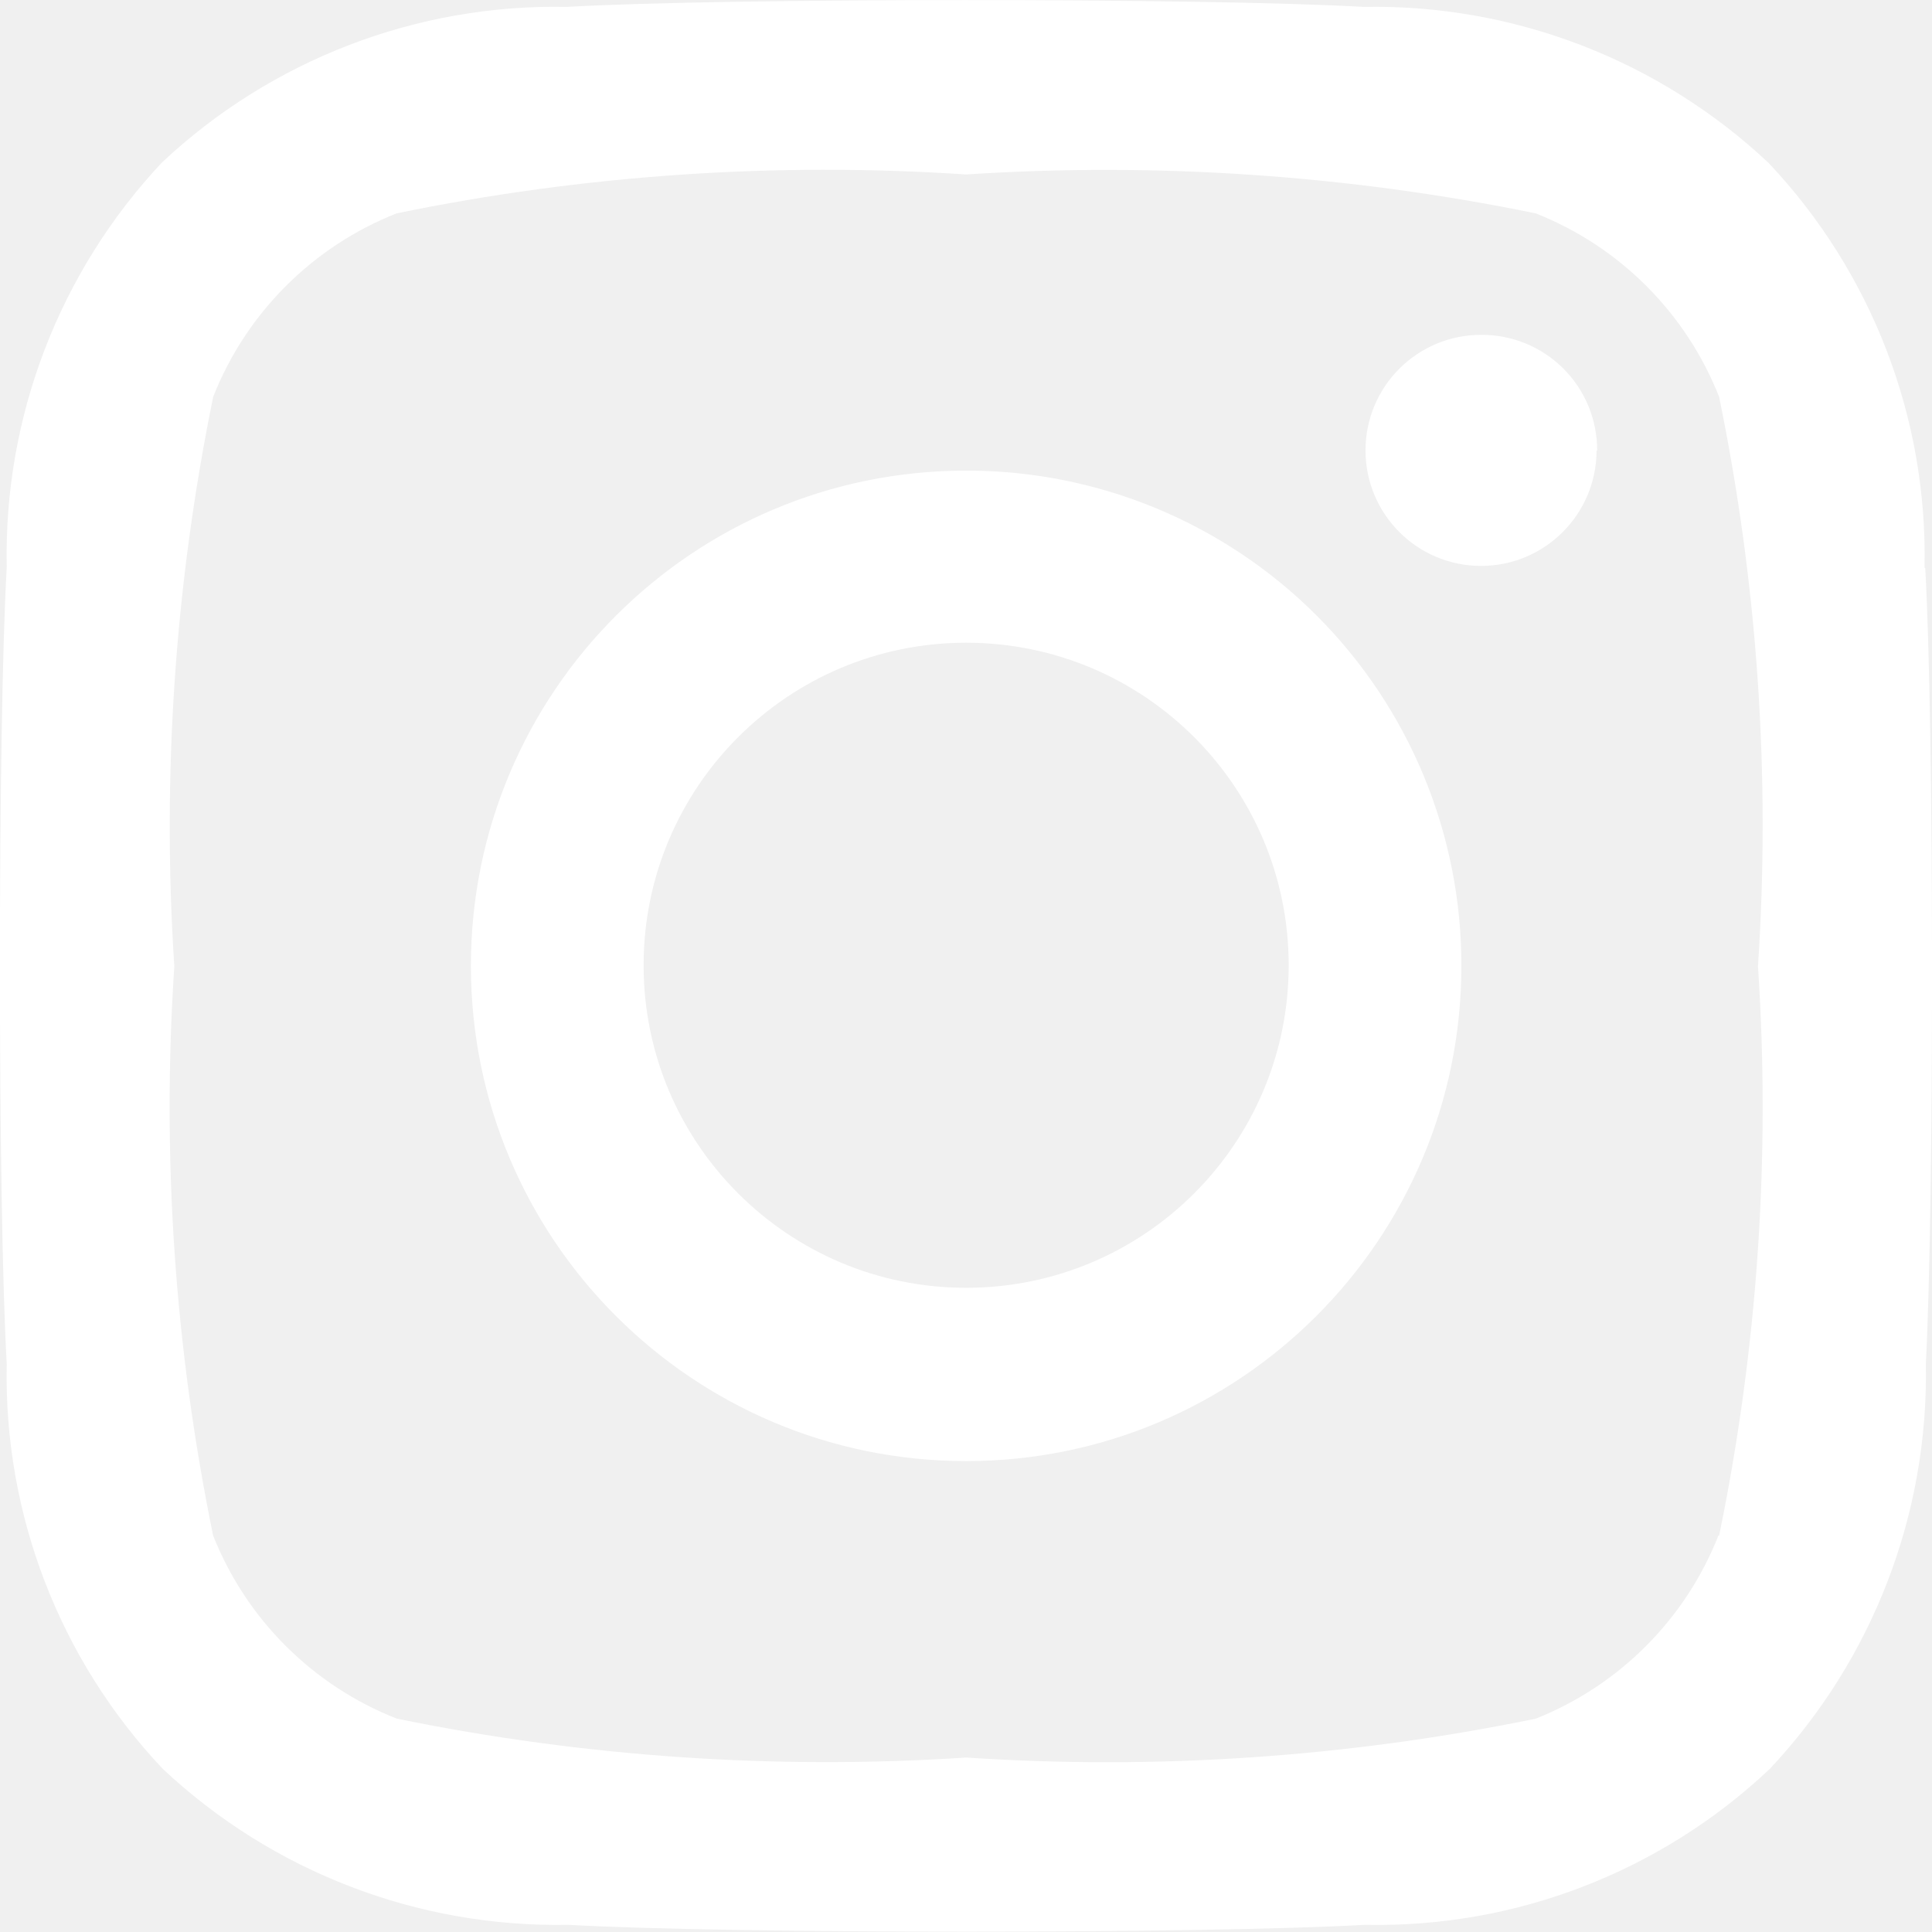
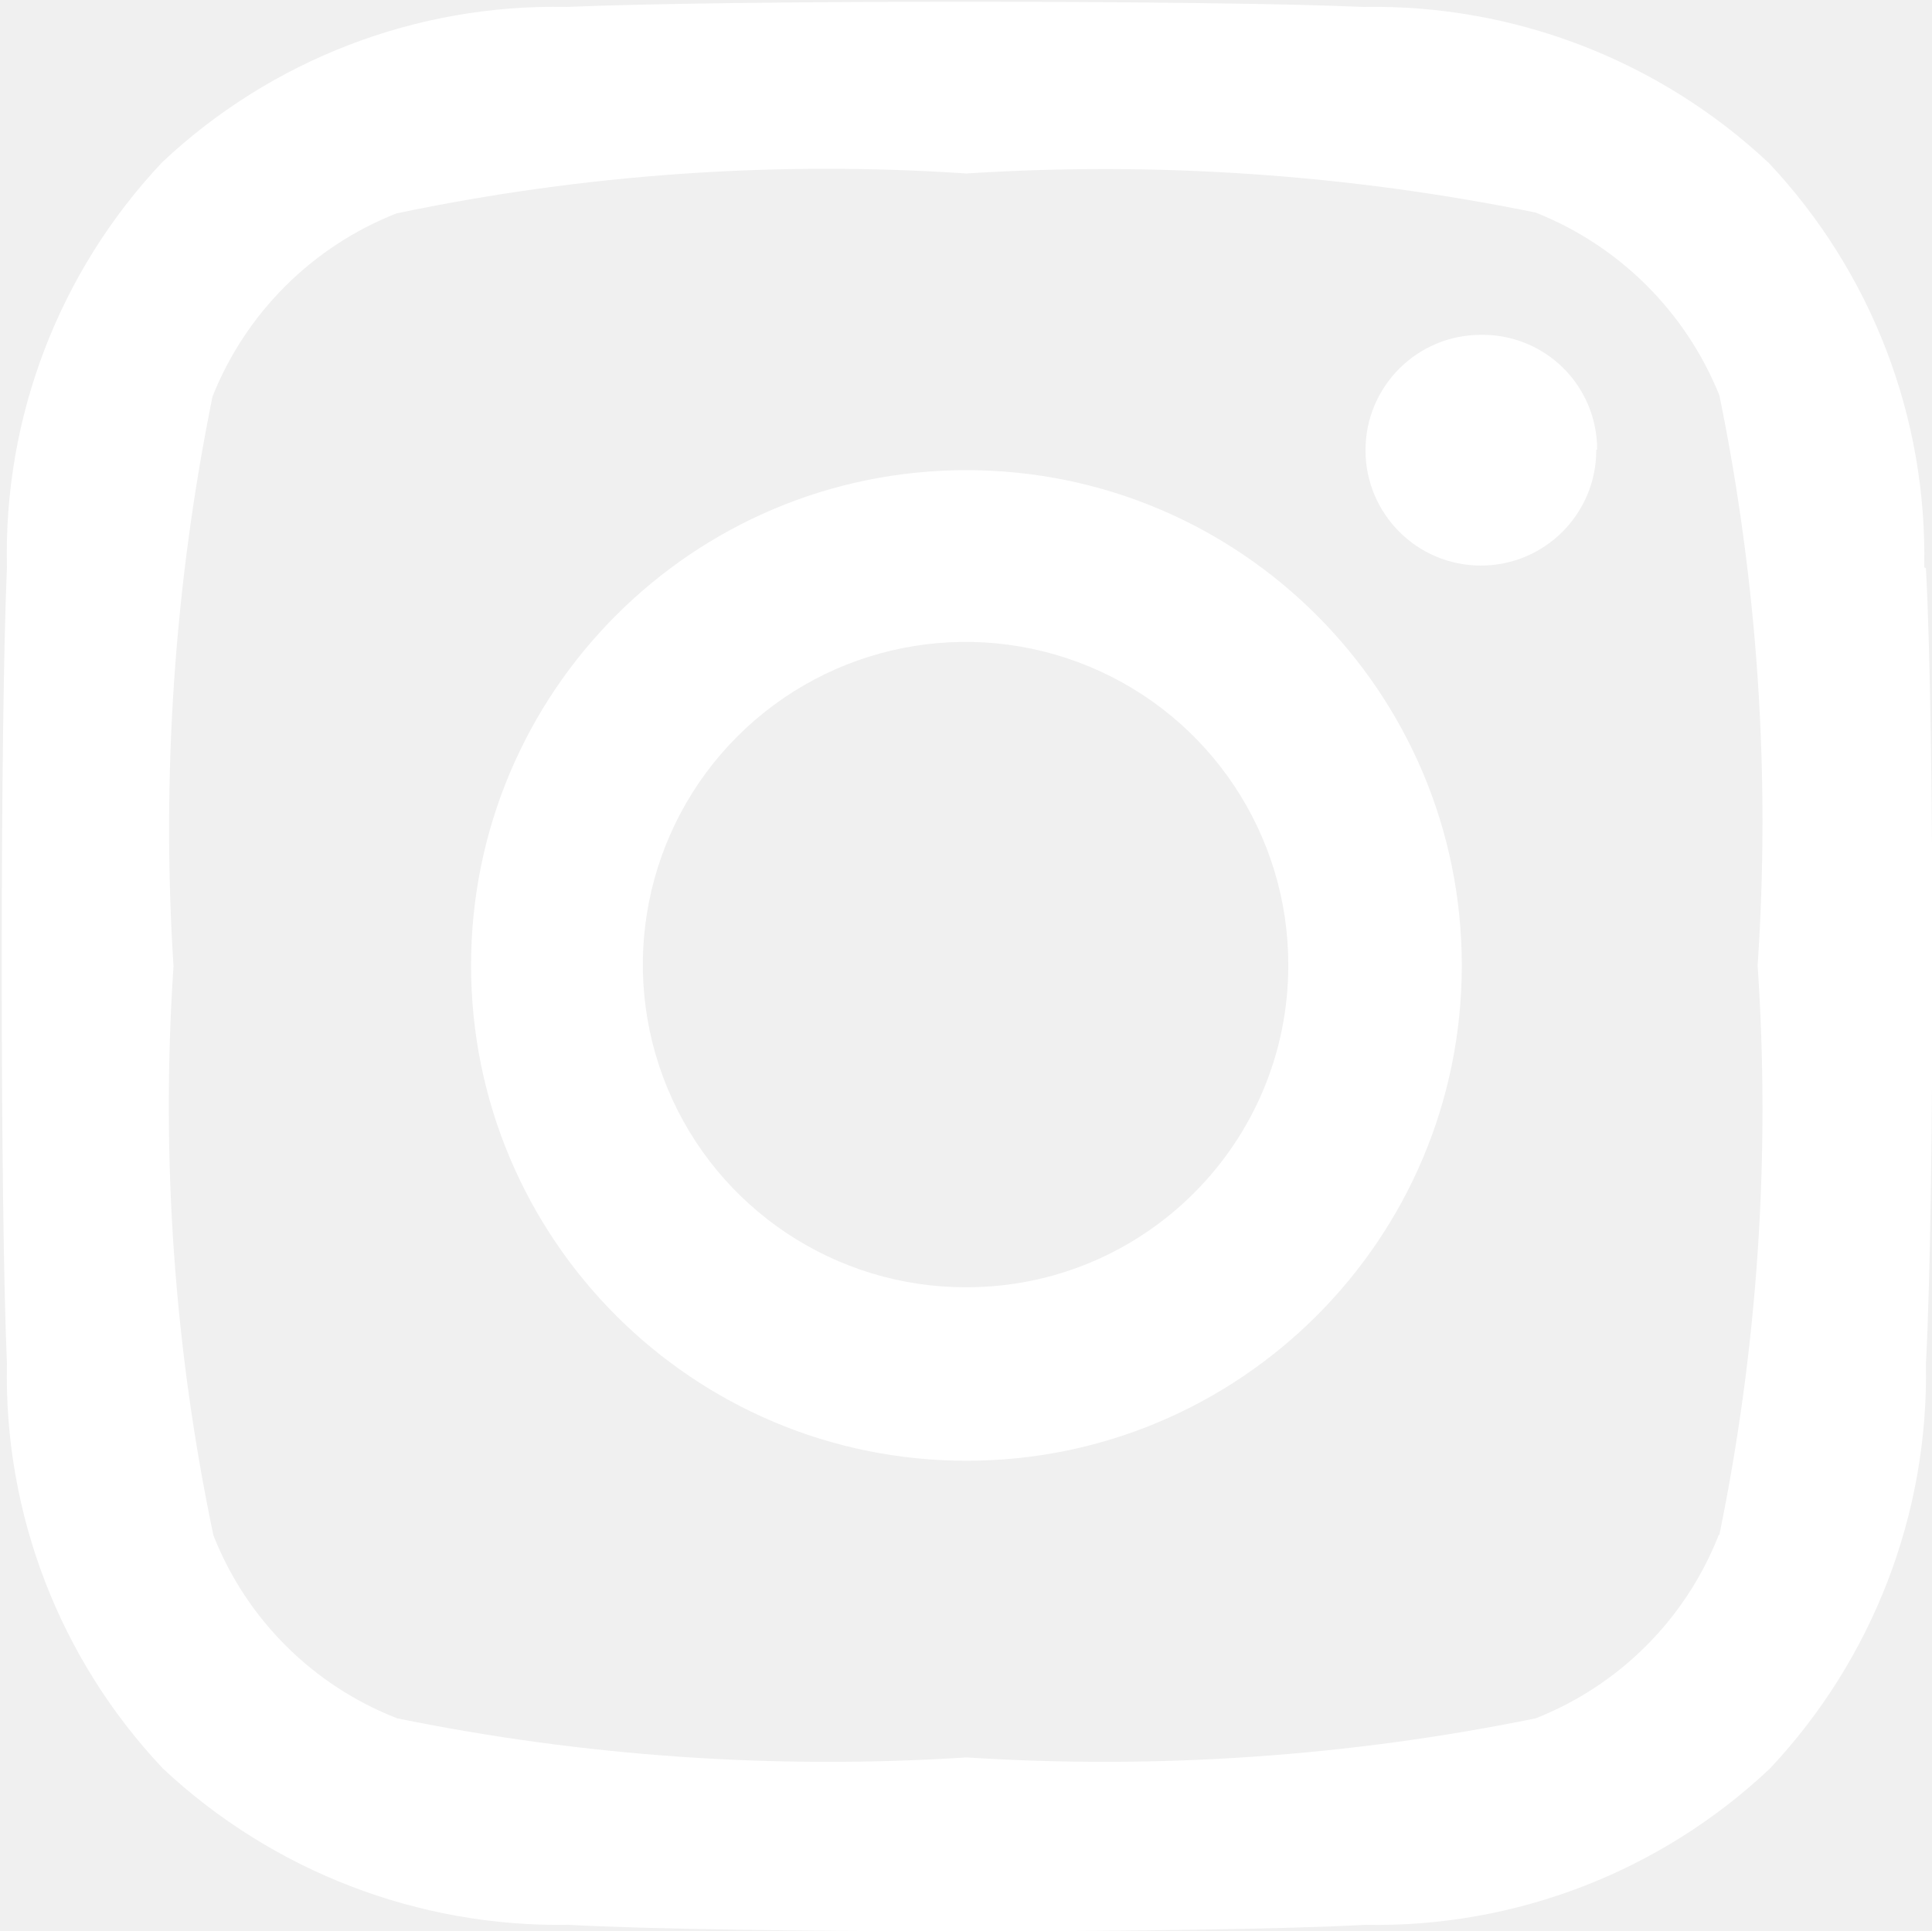
- <svg xmlns="http://www.w3.org/2000/svg" width="13.178" height="13.175" viewBox="0 0 13.178 13.175">
-   <path id="instagram-brands" d="M6.515,35.035a3.378,3.378,0,1,0,3.378,3.378A3.373,3.373,0,0,0,6.515,35.035Zm0,5.574a2.2,2.2,0,1,1,2.2-2.2,2.2,2.2,0,0,1-2.2,2.2Zm4.3-5.712a.788.788,0,1,1-.788-.788A.786.786,0,0,1,10.819,34.9Zm2.237.8a3.9,3.9,0,0,0-1.064-2.761,3.925,3.925,0,0,0-2.761-1.064c-1.088-.062-4.348-.062-5.436,0a3.919,3.919,0,0,0-2.761,1.061A3.912,3.912,0,0,0-.029,35.693c-.062,1.088-.062,4.348,0,5.436a3.9,3.9,0,0,0,1.064,2.761A3.93,3.93,0,0,0,3.8,44.954c1.088.062,4.348.062,5.436,0a3.9,3.9,0,0,0,2.761-1.064,3.925,3.925,0,0,0,1.064-2.761C13.118,40.041,13.118,36.784,13.057,35.7Zm-1.405,6.6A2.223,2.223,0,0,1,10.4,43.548a14.52,14.52,0,0,1-3.884.265,14.633,14.633,0,0,1-3.884-.265A2.223,2.223,0,0,1,1.379,42.3a14.52,14.52,0,0,1-.265-3.884,14.633,14.633,0,0,1,.265-3.884,2.223,2.223,0,0,1,1.252-1.252,14.52,14.52,0,0,1,3.884-.265,14.634,14.634,0,0,1,3.884.265,2.223,2.223,0,0,1,1.252,1.252,14.52,14.52,0,0,1,.265,3.884A14.511,14.511,0,0,1,11.651,42.3Z" transform="translate(0.075 -31.825)" fill="#fff" />
+ <svg xmlns="http://www.w3.org/2000/svg" viewBox="0 0 22.27 22.26">
+   <defs>
+     <style>.cls-1{fill:#fff;}</style>
+   </defs>
+   <g id="レイヤー_2" data-name="レイヤー 2">
+     <g id="レイヤー_1-2" data-name="レイヤー 1">
+       <path id="instagram-brands" class="cls-1" d="M11.14,5.42a5.71,5.71,0,1,0,5.71,5.71h0a5.71,5.71,0,0,0-5.7-5.71Zm0,9.42a3.72,3.72,0,1,1,3.71-3.71,3.71,3.71,0,0,1-3.71,3.71ZM18.4,5.19a1.33,1.33,0,1,1-1.33-1.33h0a1.32,1.32,0,0,1,1.34,1.32v0Zm3.78,1.35a6.6,6.6,0,0,0-1.79-4.66A6.65,6.65,0,0,0,15.72.08C13.88,0,8.37,0,6.53.08A6.6,6.6,0,0,0,1.87,1.87,6.58,6.58,0,0,0,.08,6.54C0,8.37,0,13.88.08,15.72a6.59,6.59,0,0,0,1.8,4.67,6.68,6.68,0,0,0,4.67,1.8c1.84.1,7.35.1,9.19,0a6.61,6.61,0,0,0,4.66-1.8,6.63,6.63,0,0,0,1.8-4.67c.1-1.84.1-7.34,0-9.17ZM19.81,17.7a3.74,3.74,0,0,1-2.11,2.11,24.9,24.9,0,0,1-6.56.45,24.87,24.87,0,0,1-6.56-.45A3.73,3.73,0,0,1,2.46,17.7,24.08,24.08,0,0,1,2,11.14a25,25,0,0,1,.45-6.57A3.77,3.77,0,0,1,4.57,2.46,24.15,24.15,0,0,1,11.14,2a24.9,24.9,0,0,1,6.56.45,3.79,3.79,0,0,1,2.12,2.11,24.55,24.55,0,0,1,.44,6.57,24.48,24.48,0,0,1-.44,6.56Z" />
+     </g>
+   </g>
</svg>
